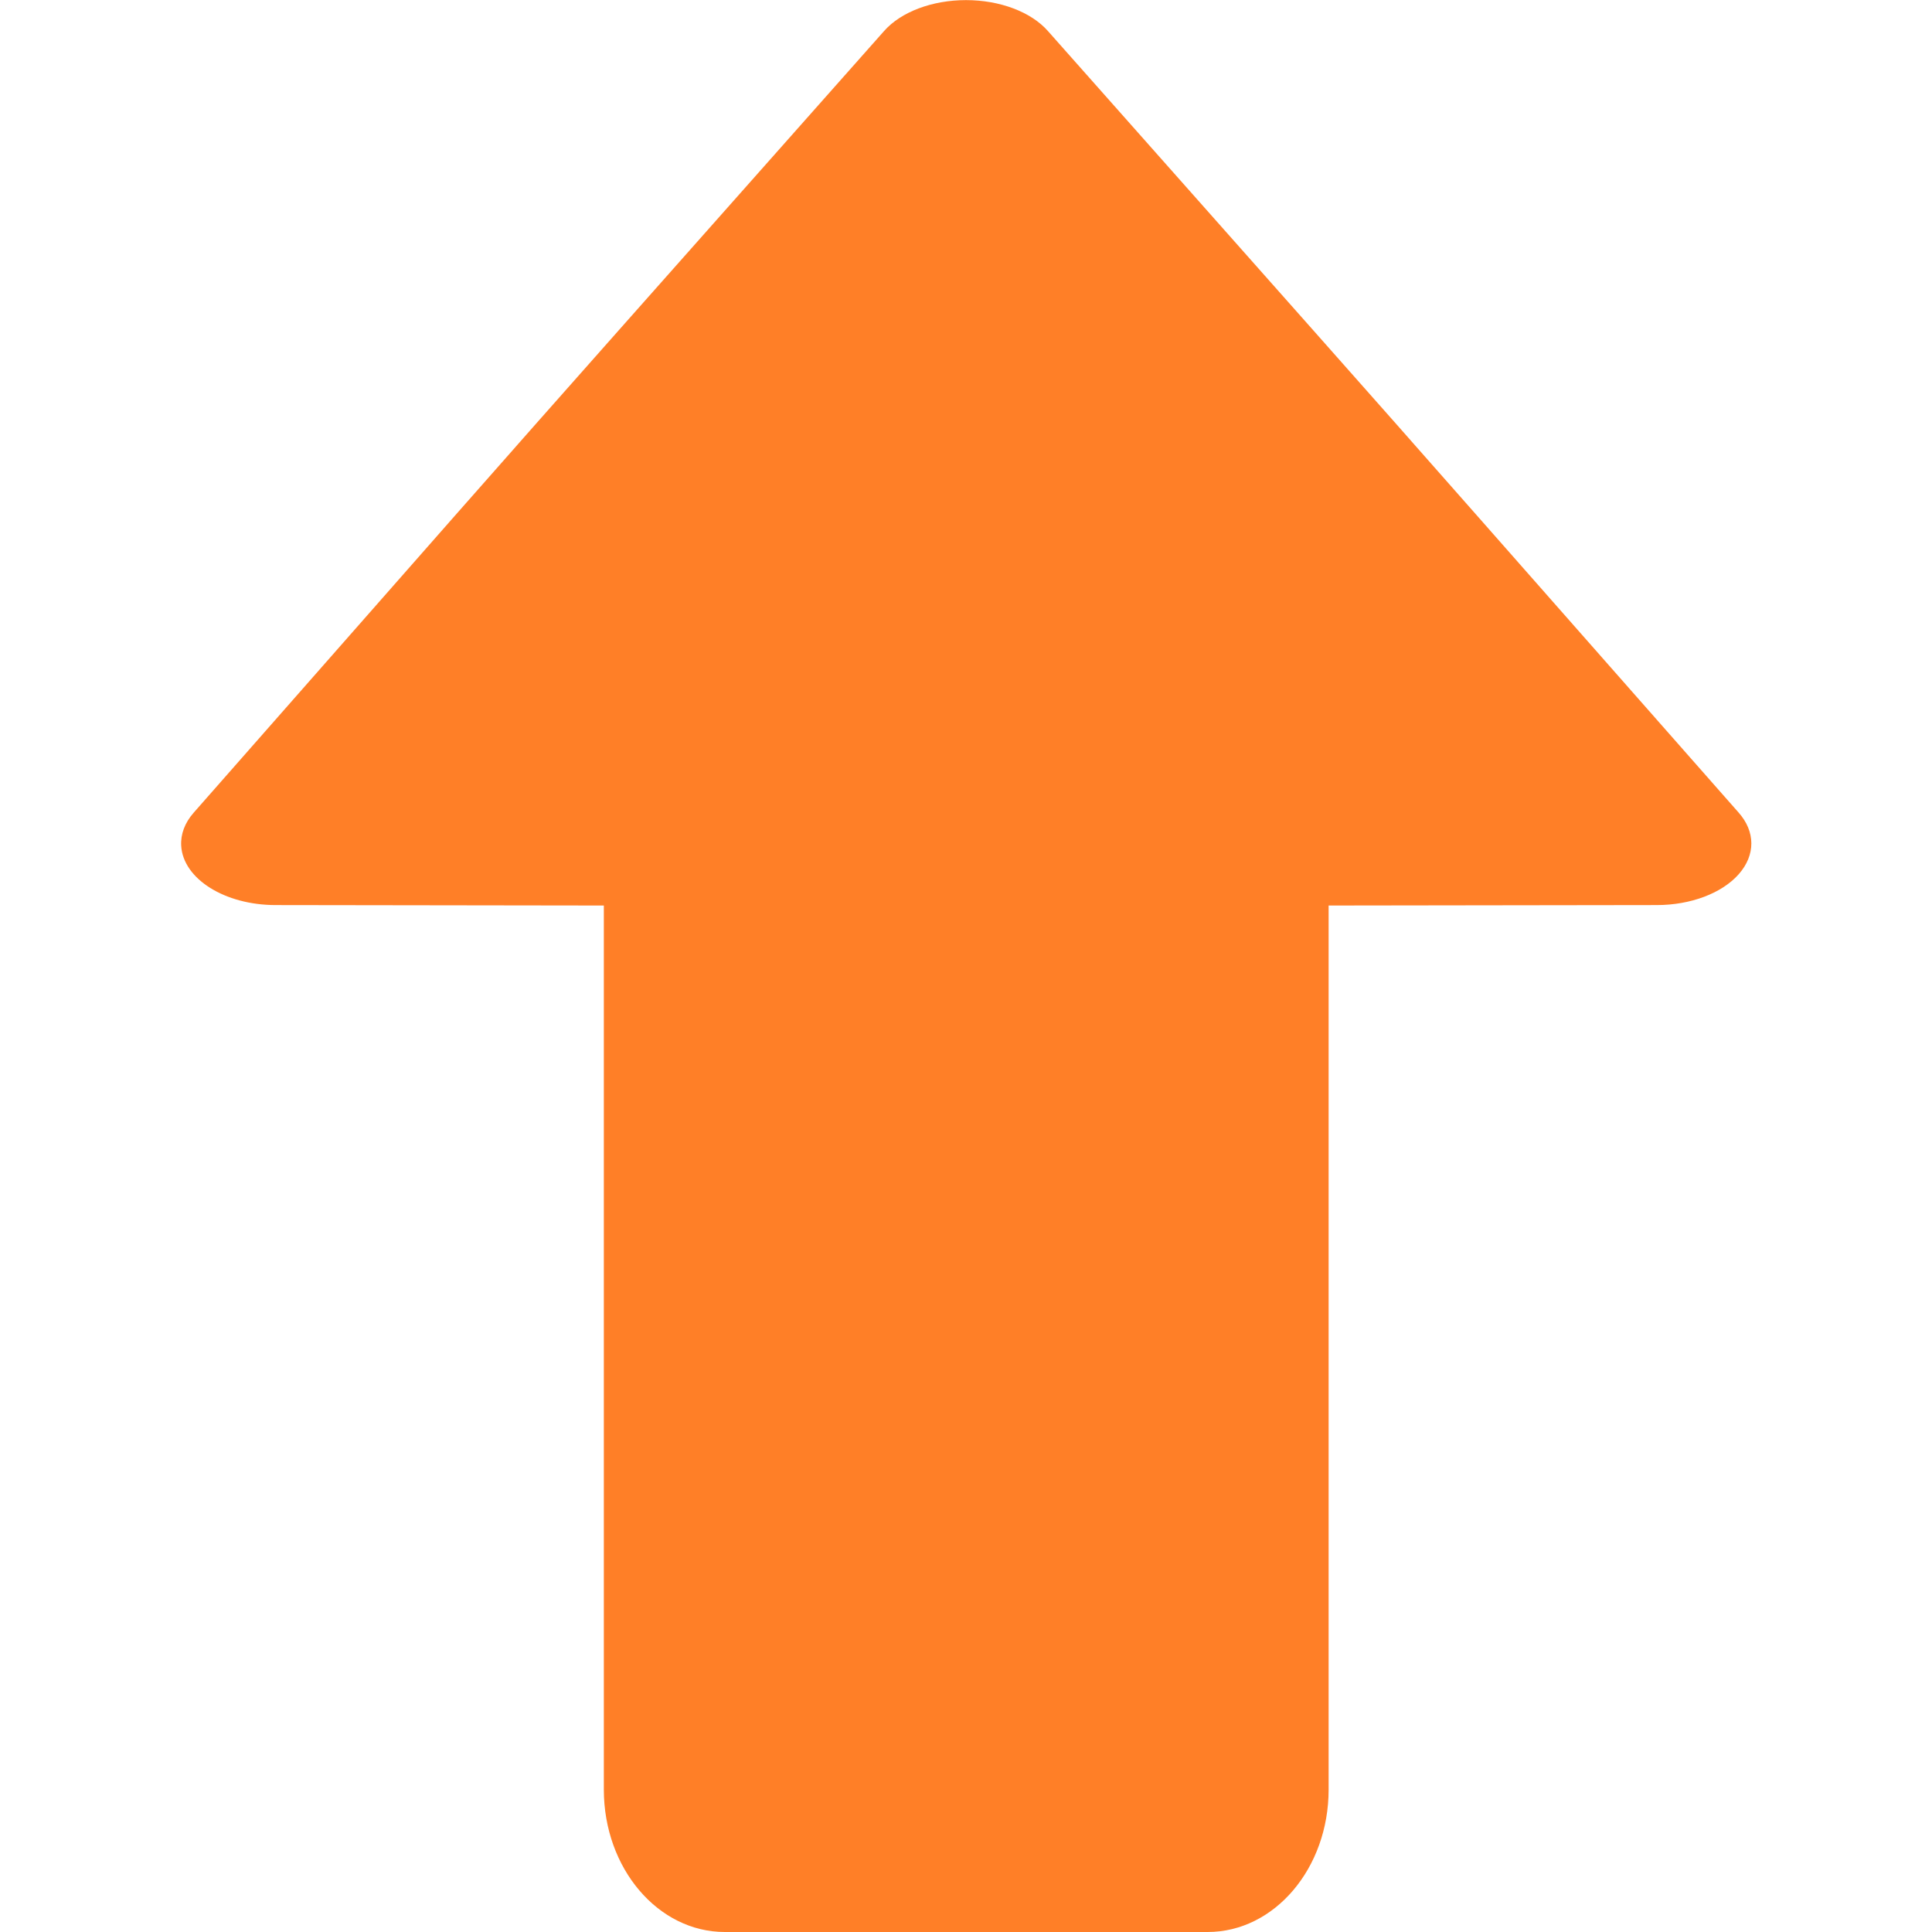
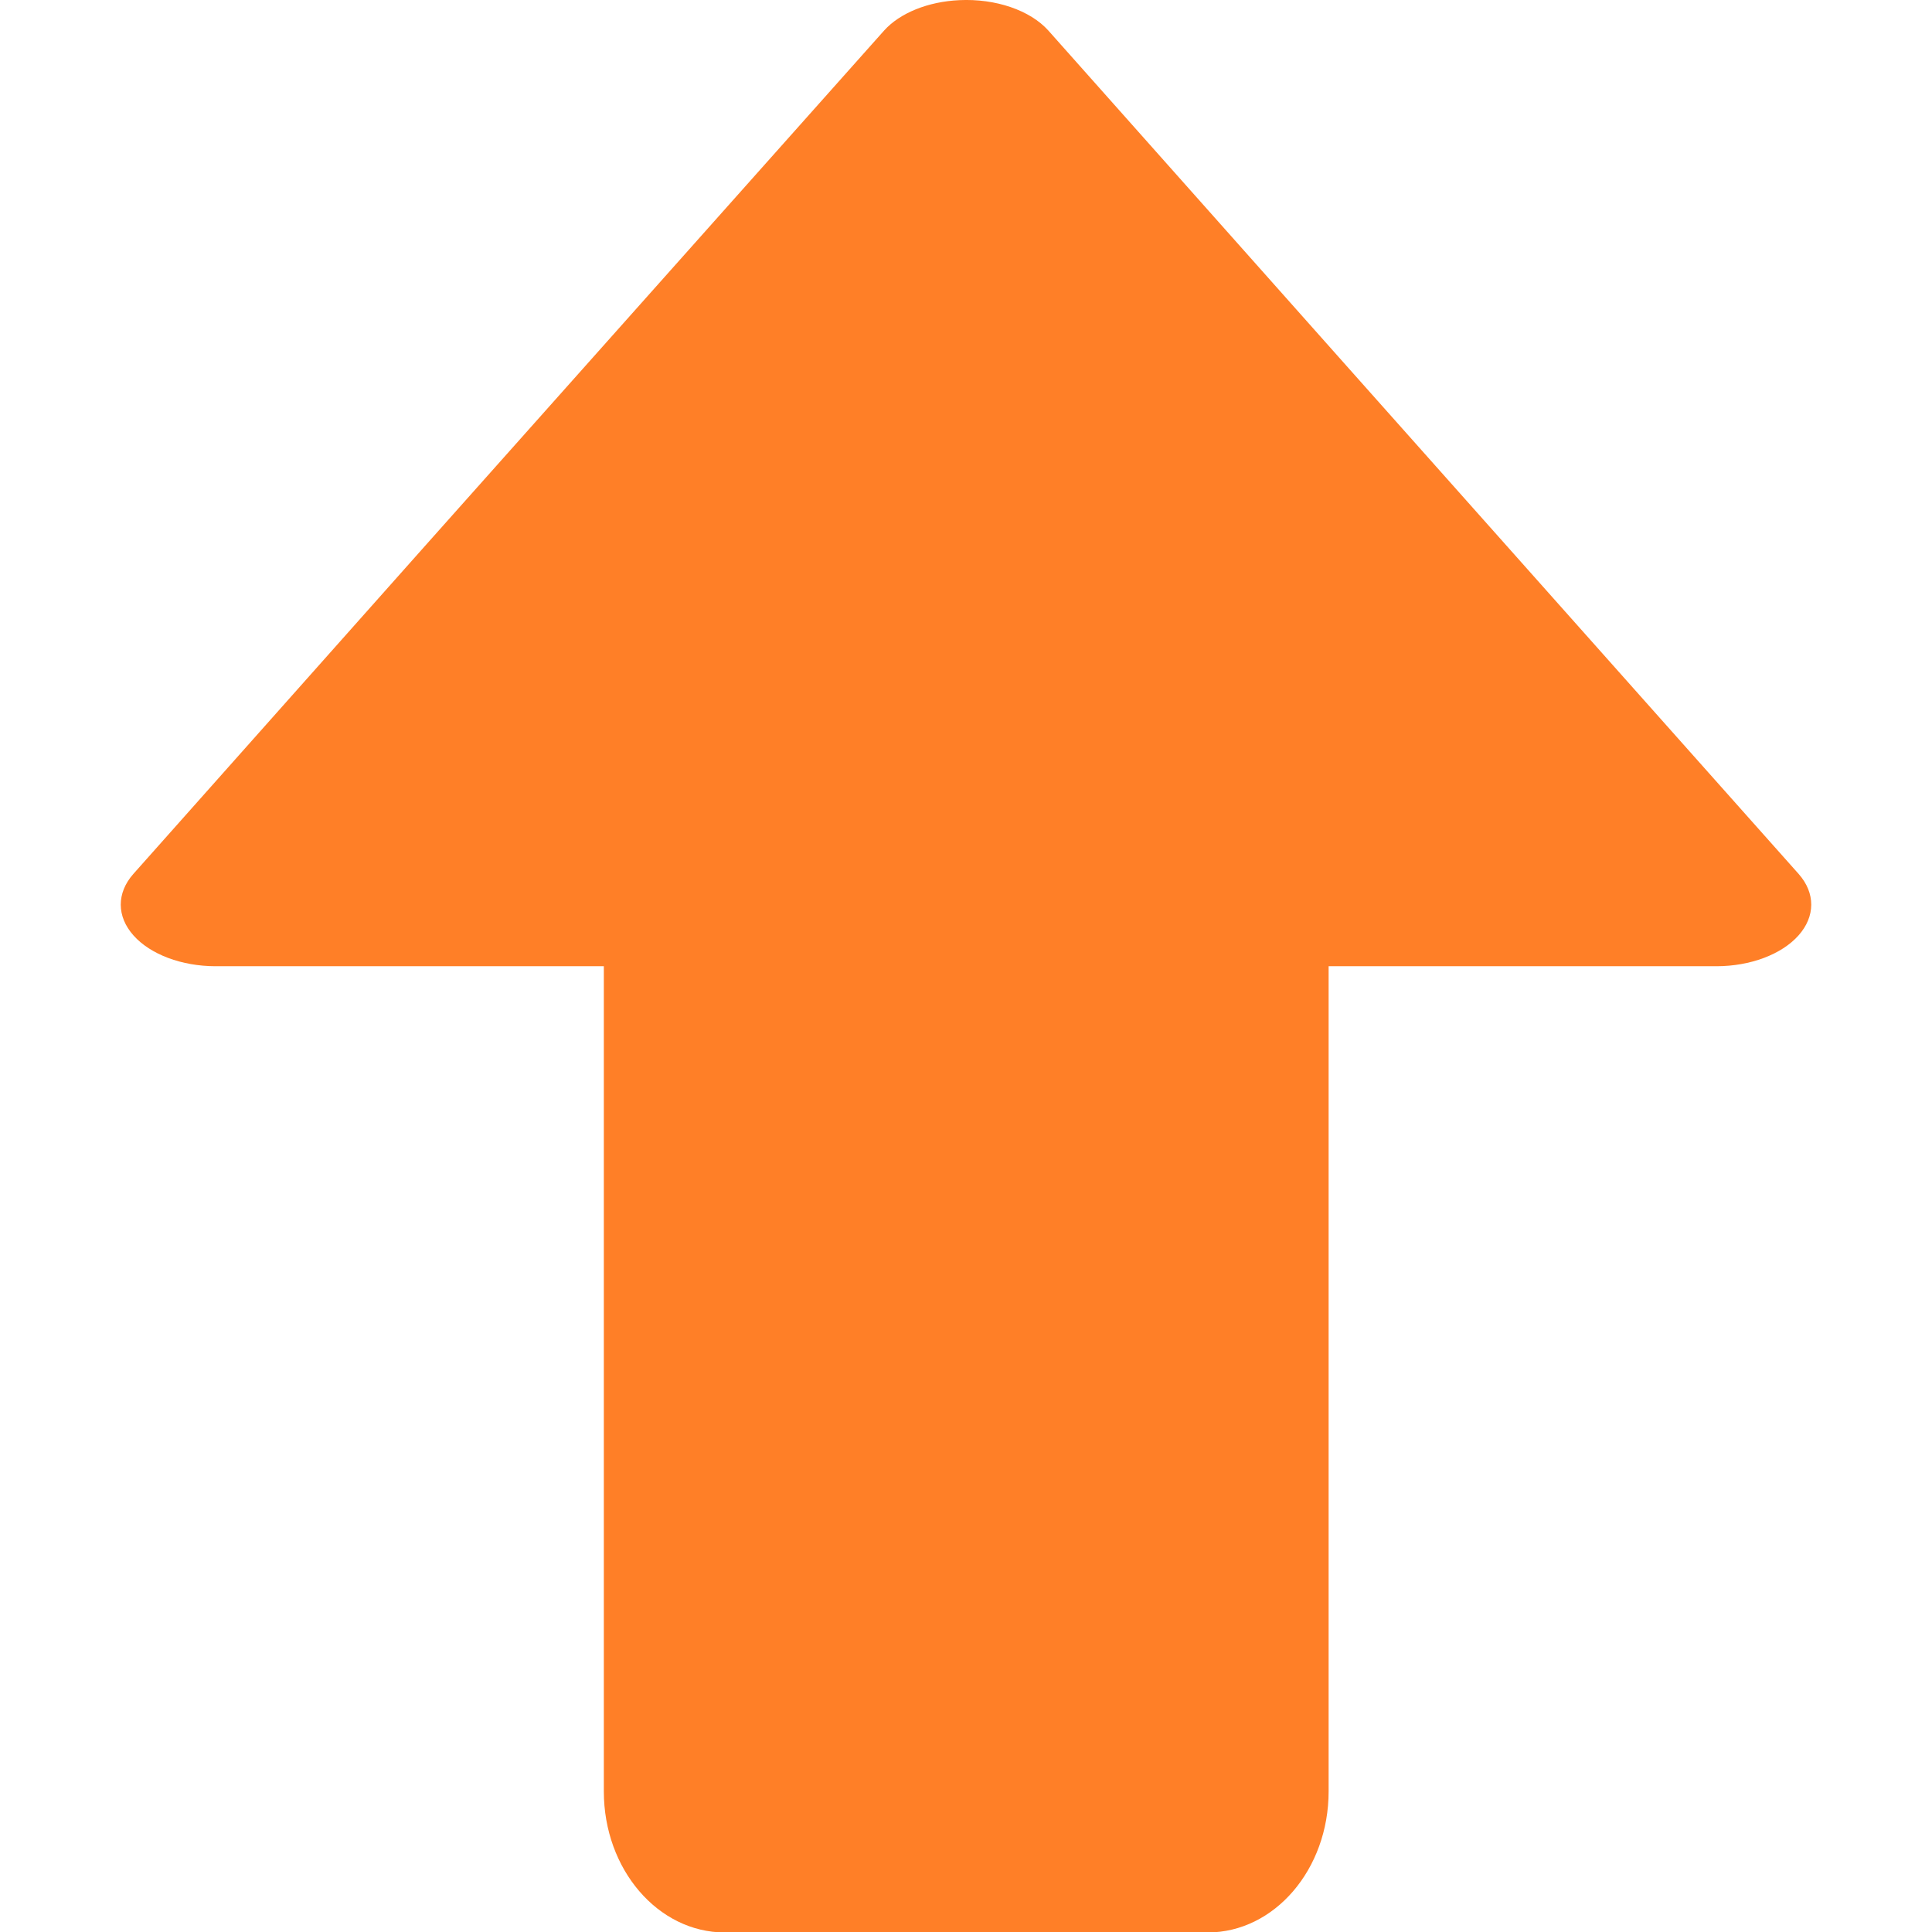
<svg xmlns="http://www.w3.org/2000/svg" width="16" height="16" viewBox="0 0 4.233 4.233" version="1.1" id="svg1" xml:space="preserve">
  <defs id="defs1" />
  <g id="layer1">
-     <path id="rect1" style="fill:#ff7f27;fill-opacity:1;fill-rule:evenodd;stroke-width:0.265" d="m 0.397,1.853 a 0.207,0.135 0 0 1 0.027,-0.072 L 1.001,1.125 A 225.551,147.406 0 0 1 1.358,0.721 l 0.579,-0.653 a 0.207,0.135 0 0 1 0.359,0 l 0.579,0.653 A 225.551,147.406 0 0 1 3.232,1.125 L 3.809,1.78 A 0.207,0.135 0 0 1 3.63,1.983 L 2.911,1.984 V 3.921 A 0.265,0.312 0 0 1 2.646,4.233 H 1.588 A 0.265,0.312 0 0 1 1.323,3.921 V 1.984 L 0.604,1.983 A 0.207,0.135 0 0 1 0.397,1.853 Z" />
+     <path id="rect2" style="fill:#ff7f27;fill-opacity:1;stroke:none;stroke-width:0.397;stroke-linecap:round;stroke-linejoin:round" d="M 2.102,3.3392865e-4 A 0.208,0.135 0 0 0 1.937,0.067 L 0.934,1.193 0.292,1.915 A 0.208,0.135 0 0 0 0.472,2.117 H 1.323 v 1.808 a 0.265,0.309 0 0 0 0.265,0.309 H 2.646 A 0.265,0.309 0 0 0 2.911,3.925 V 2.117 H 3.761 A 0.208,0.135 0 0 0 3.941,1.915 L 2.939,0.789 2.297,0.067 A 0.208,0.135 0 0 0 2.102,3.3392865e-4 Z" />
  </g>
</svg>
